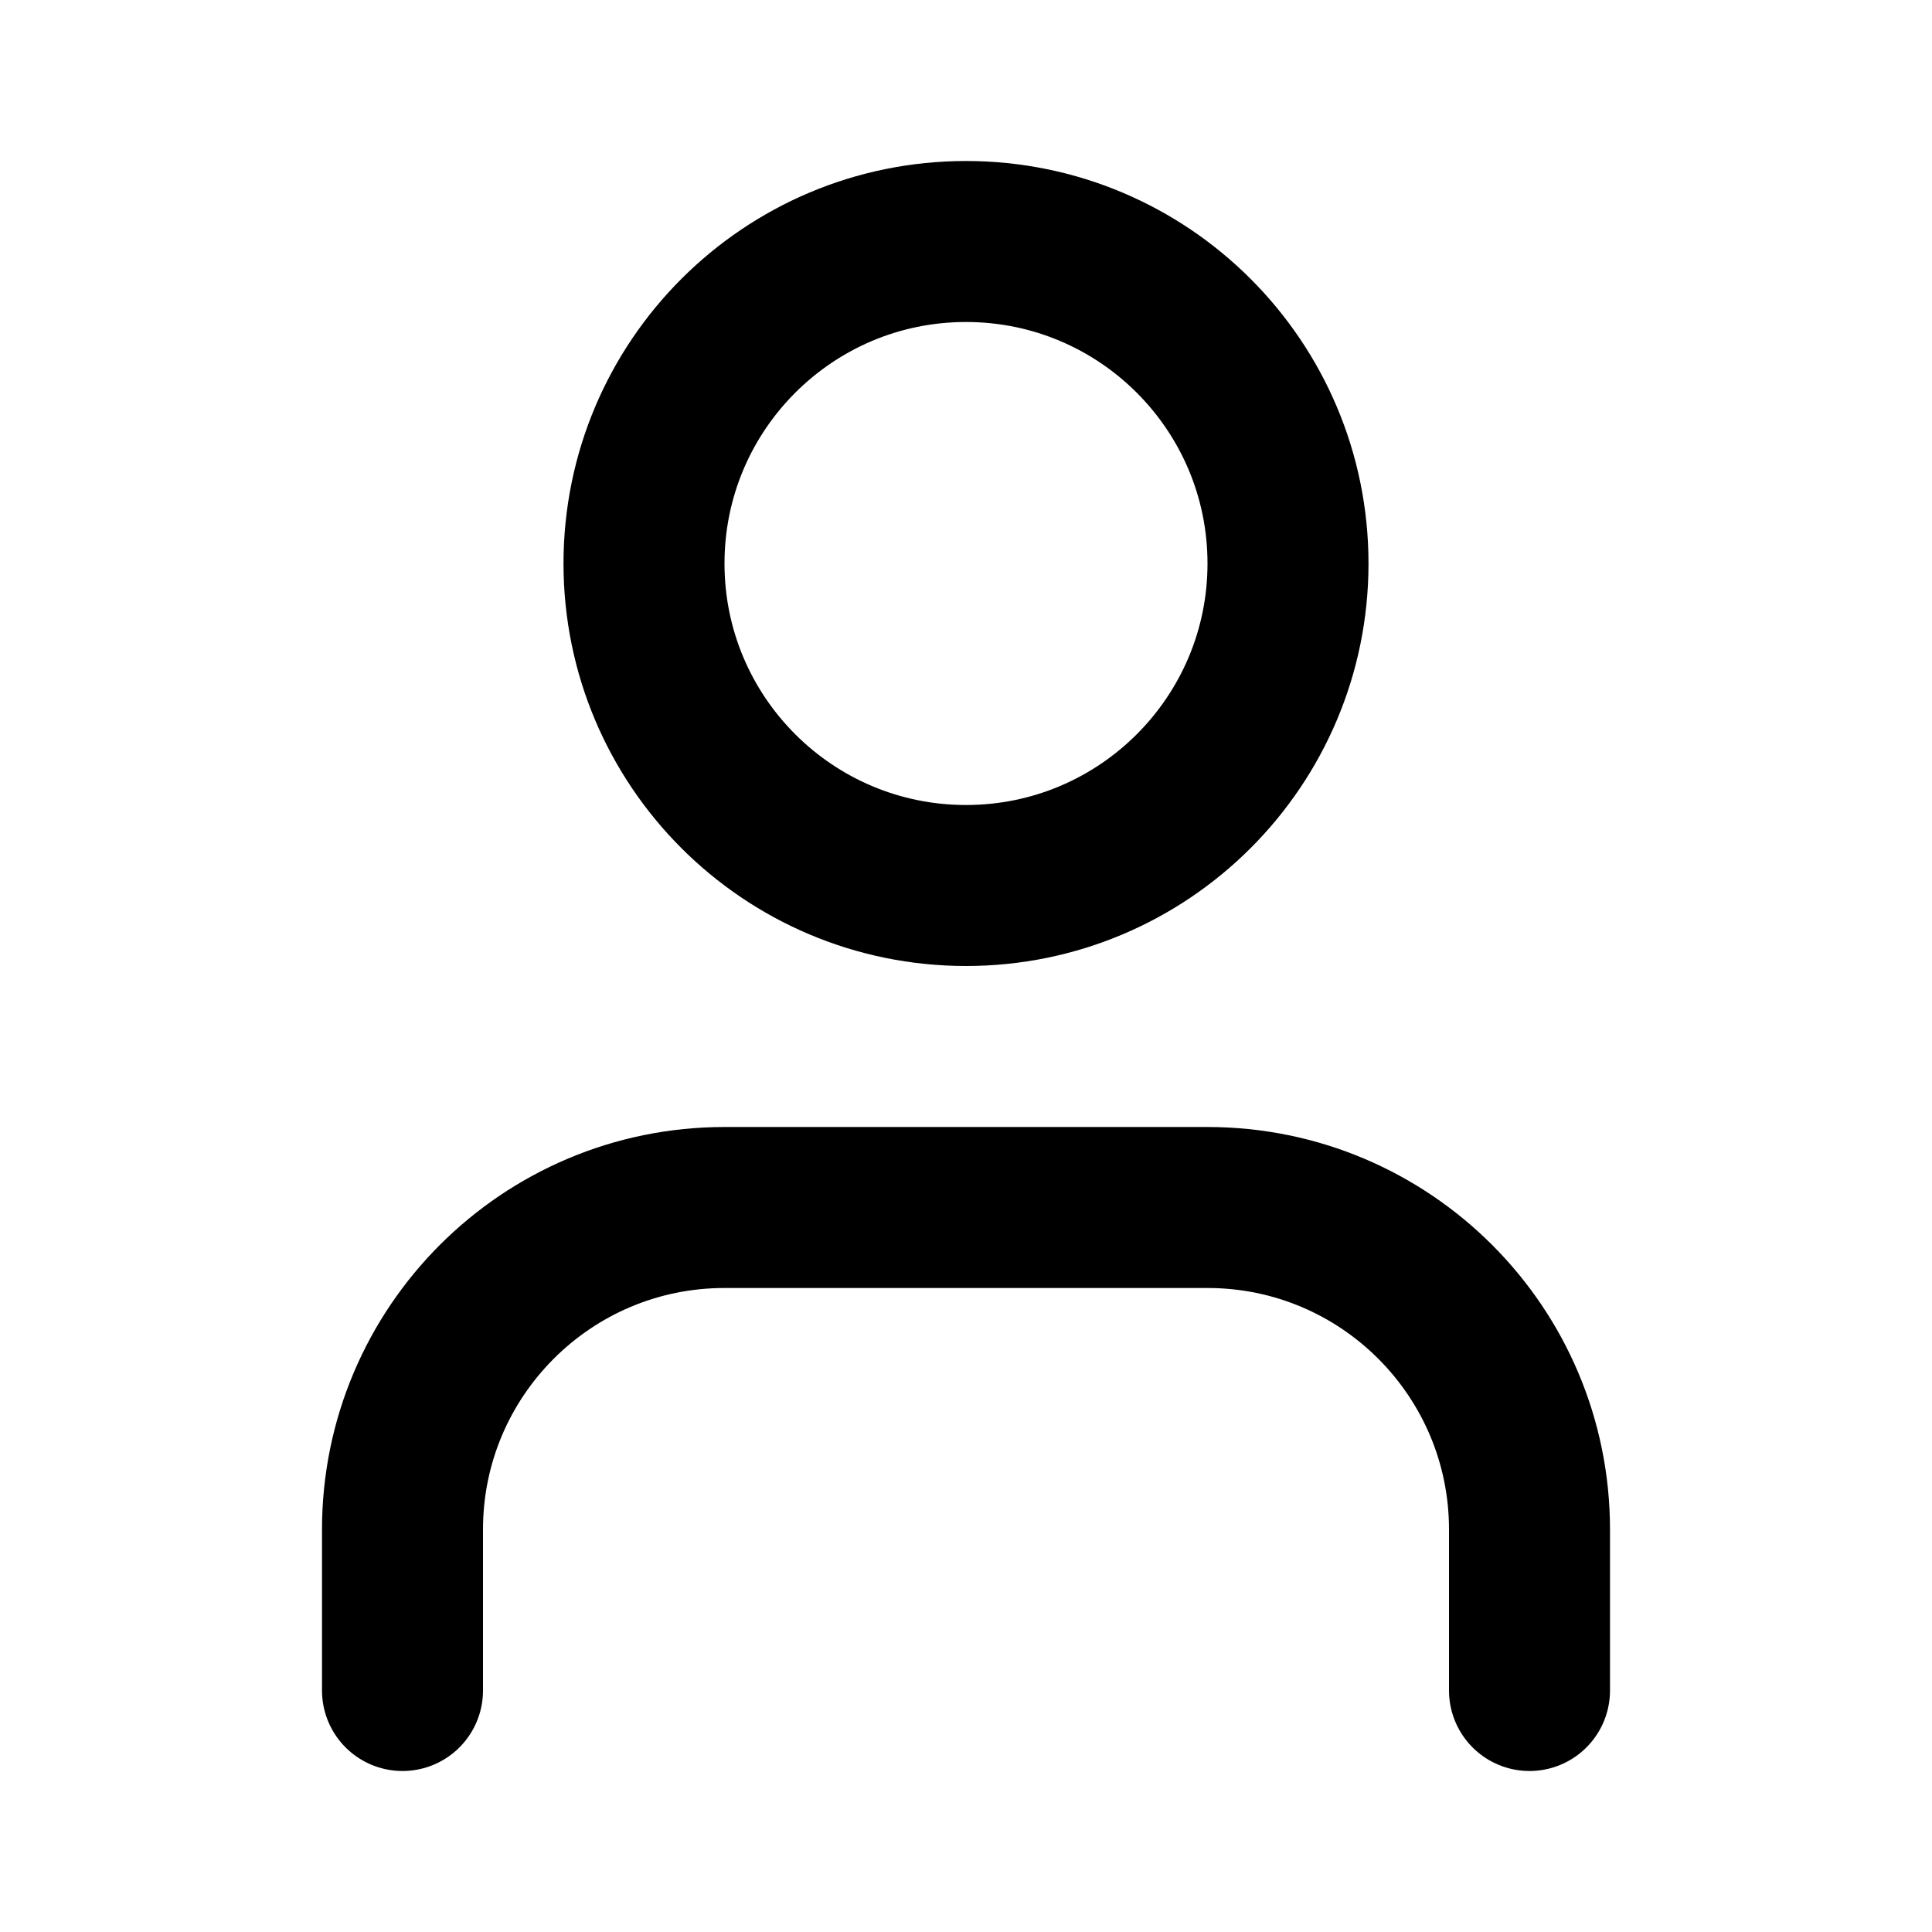
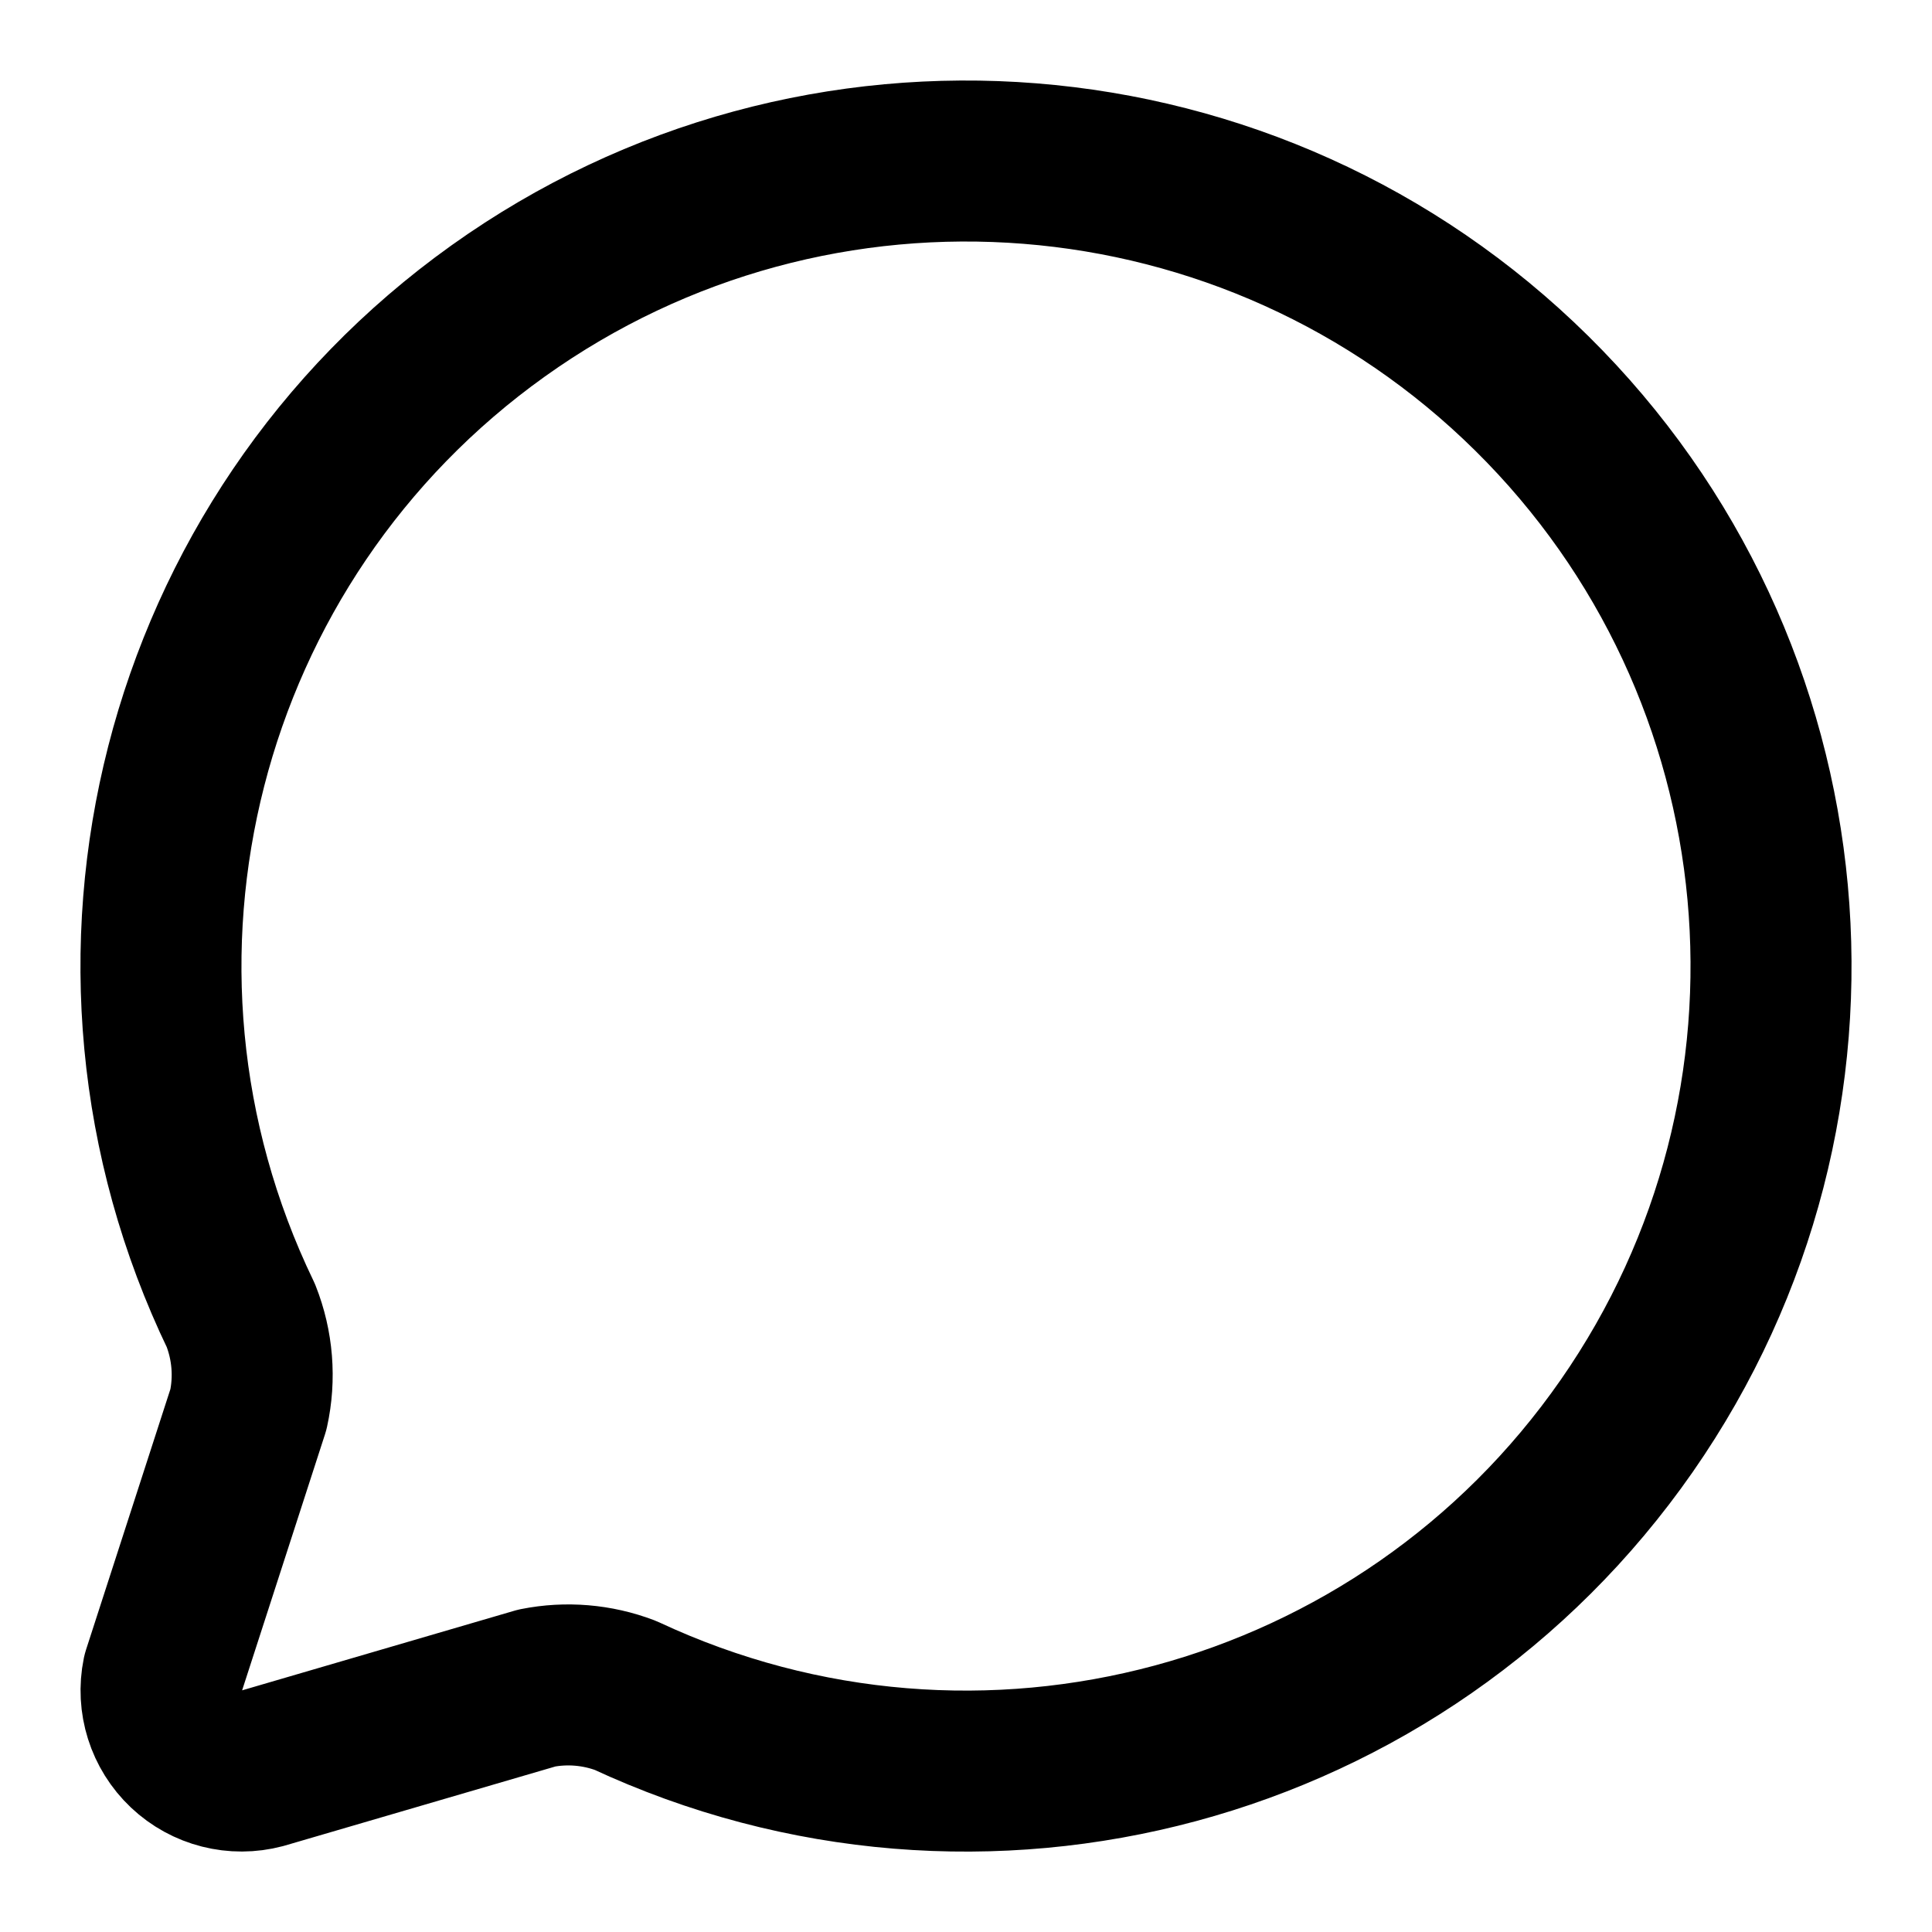
- <svg xmlns="http://www.w3.org/2000/svg" class="lucide lucide-user" width="24" height="24" viewBox="0 0 24 24" fill="none" stroke="currentColor" stroke-width="2" stroke-linecap="round" stroke-linejoin="round">
-   <path d="M19 21v-2a4 4 0 0 0-4-4H9a4 4 0 0 0-4 4v2" />
-   <circle cx="12" cy="7" r="4" />
+ <svg xmlns="http://www.w3.org/2000/svg" class="lucide lucide-message-circle" width="24" height="24" viewBox="0 0 24 24" fill="none" stroke="currentColor" stroke-width="2" stroke-linecap="round" stroke-linejoin="round">
+   <path d="M2.992 16.342a2 2 0 0 1 .094 1.167l-1.065 3.29a1 1 0 0 0 1.236 1.168l3.413-.998a2 2 0 0 1 1.099.092 10 10 0 1 0-4.777-4.719" />
</svg>
